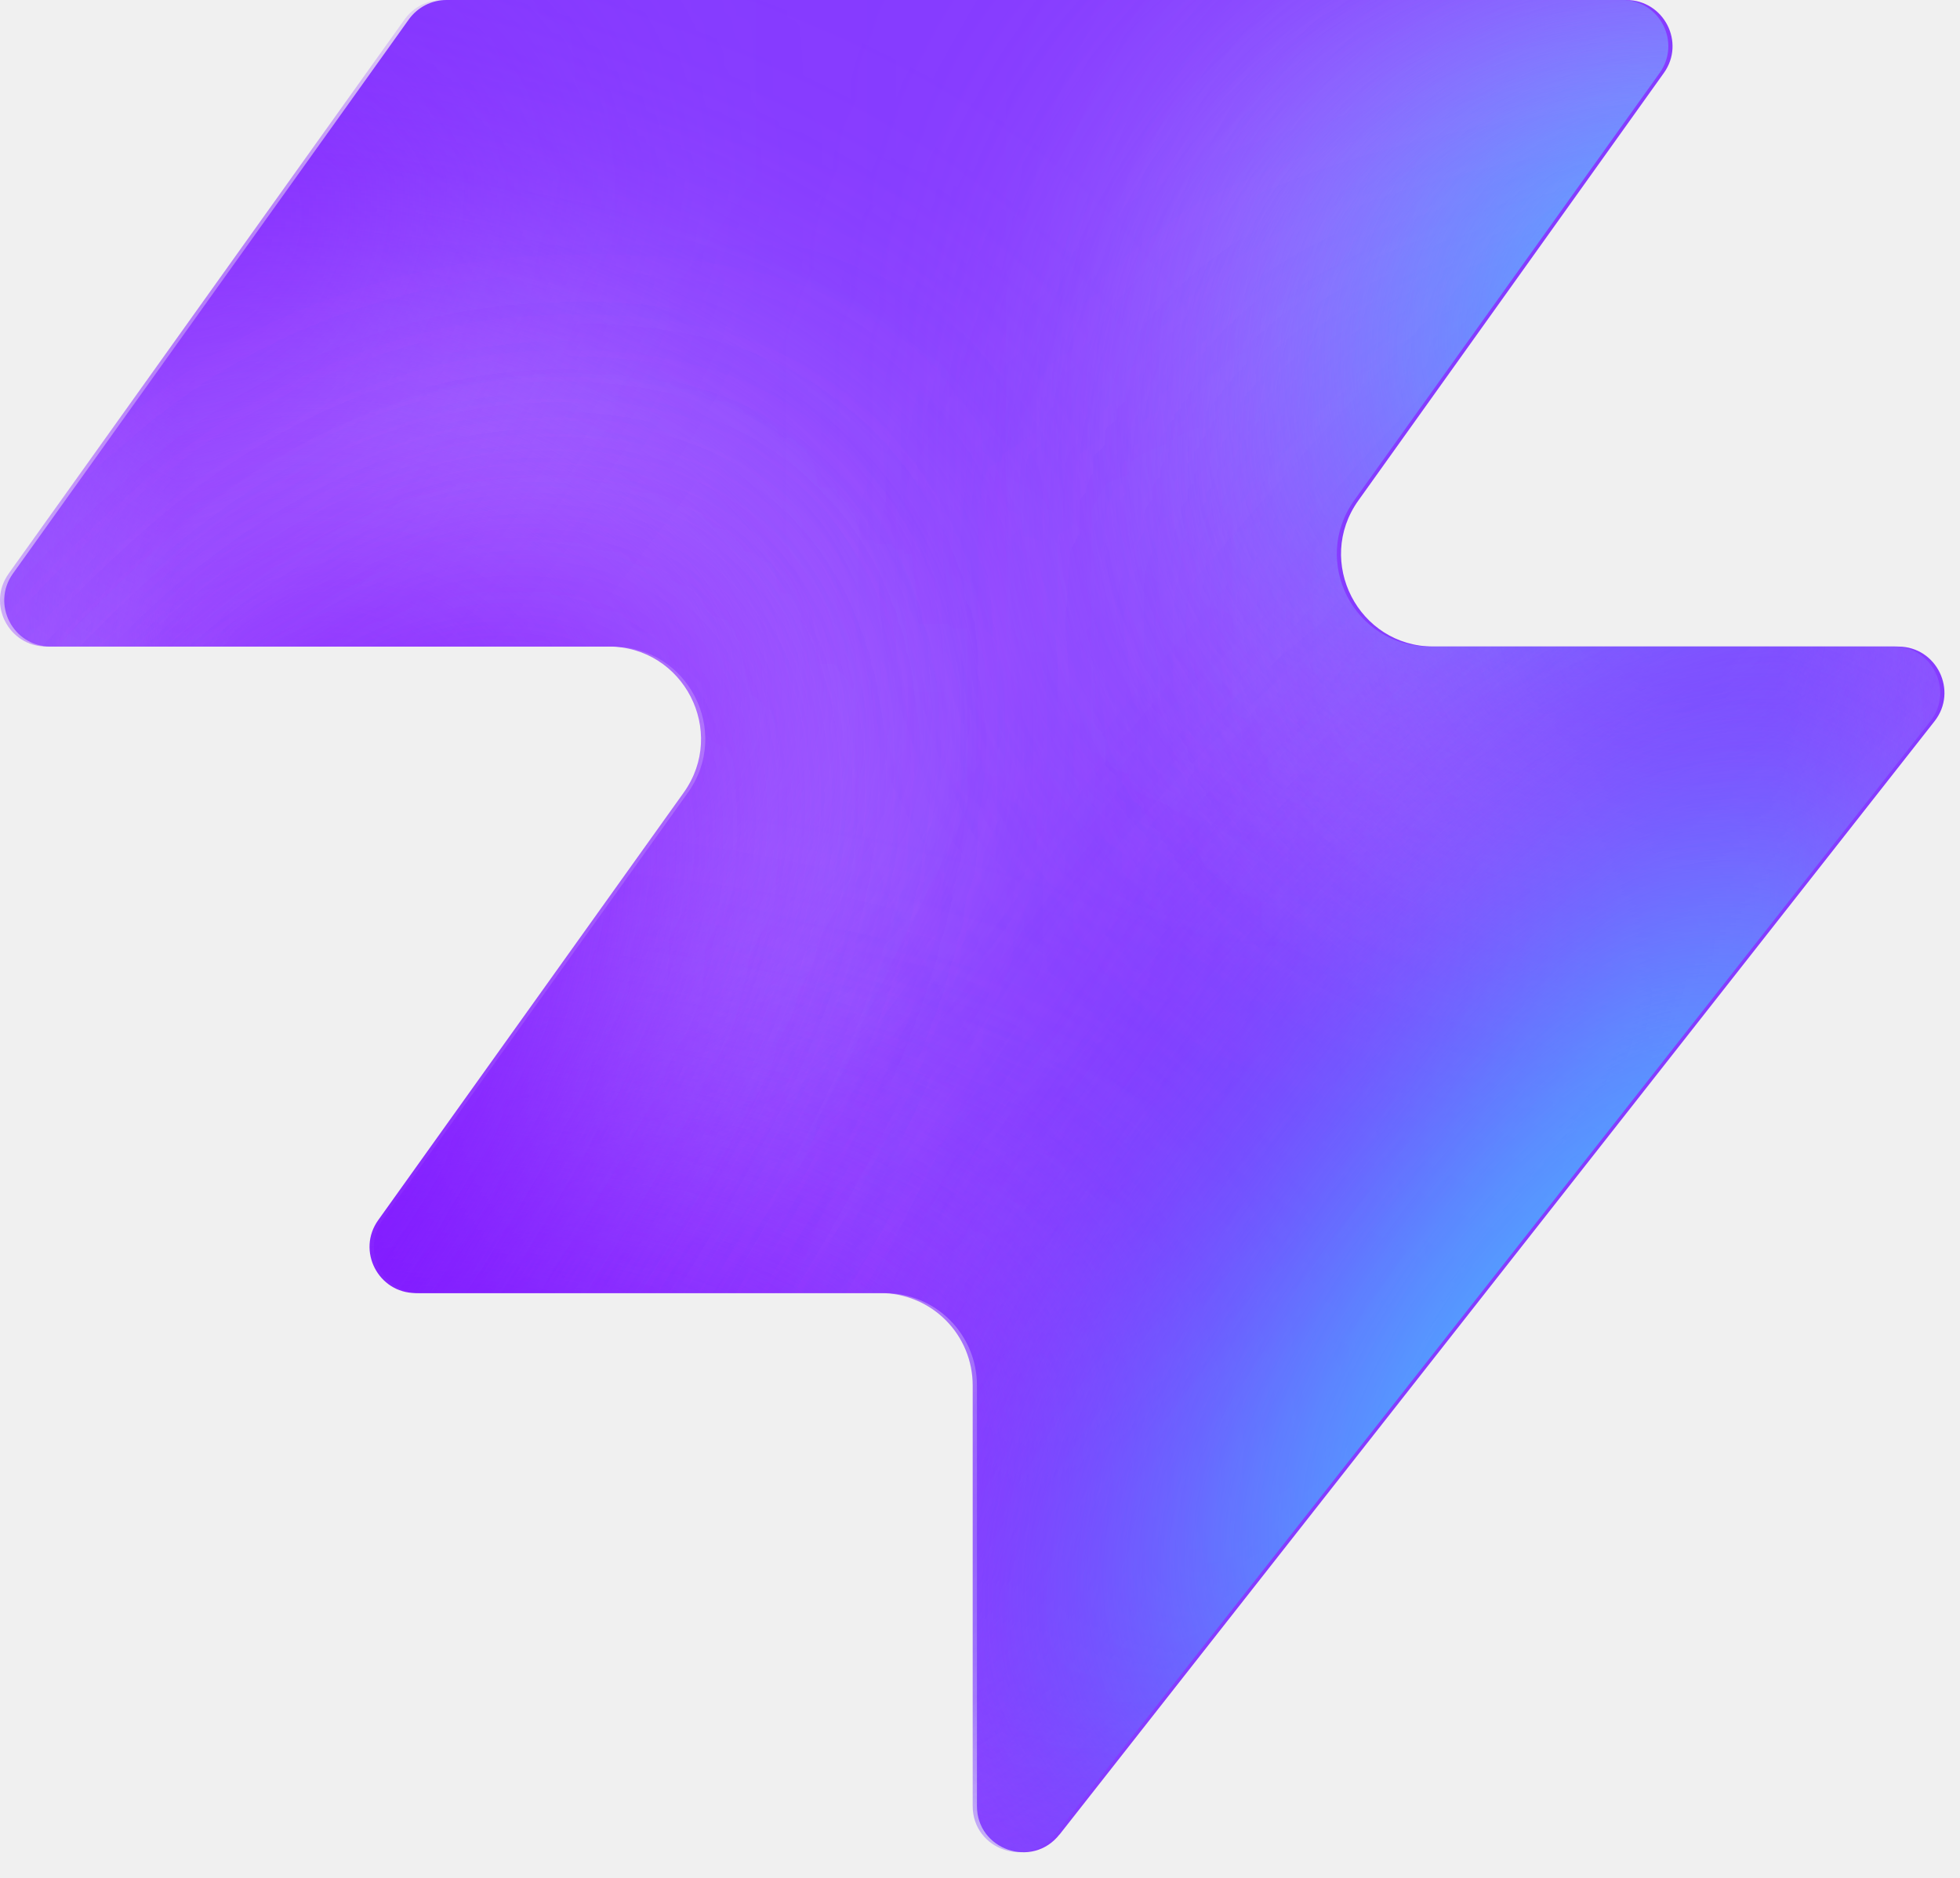
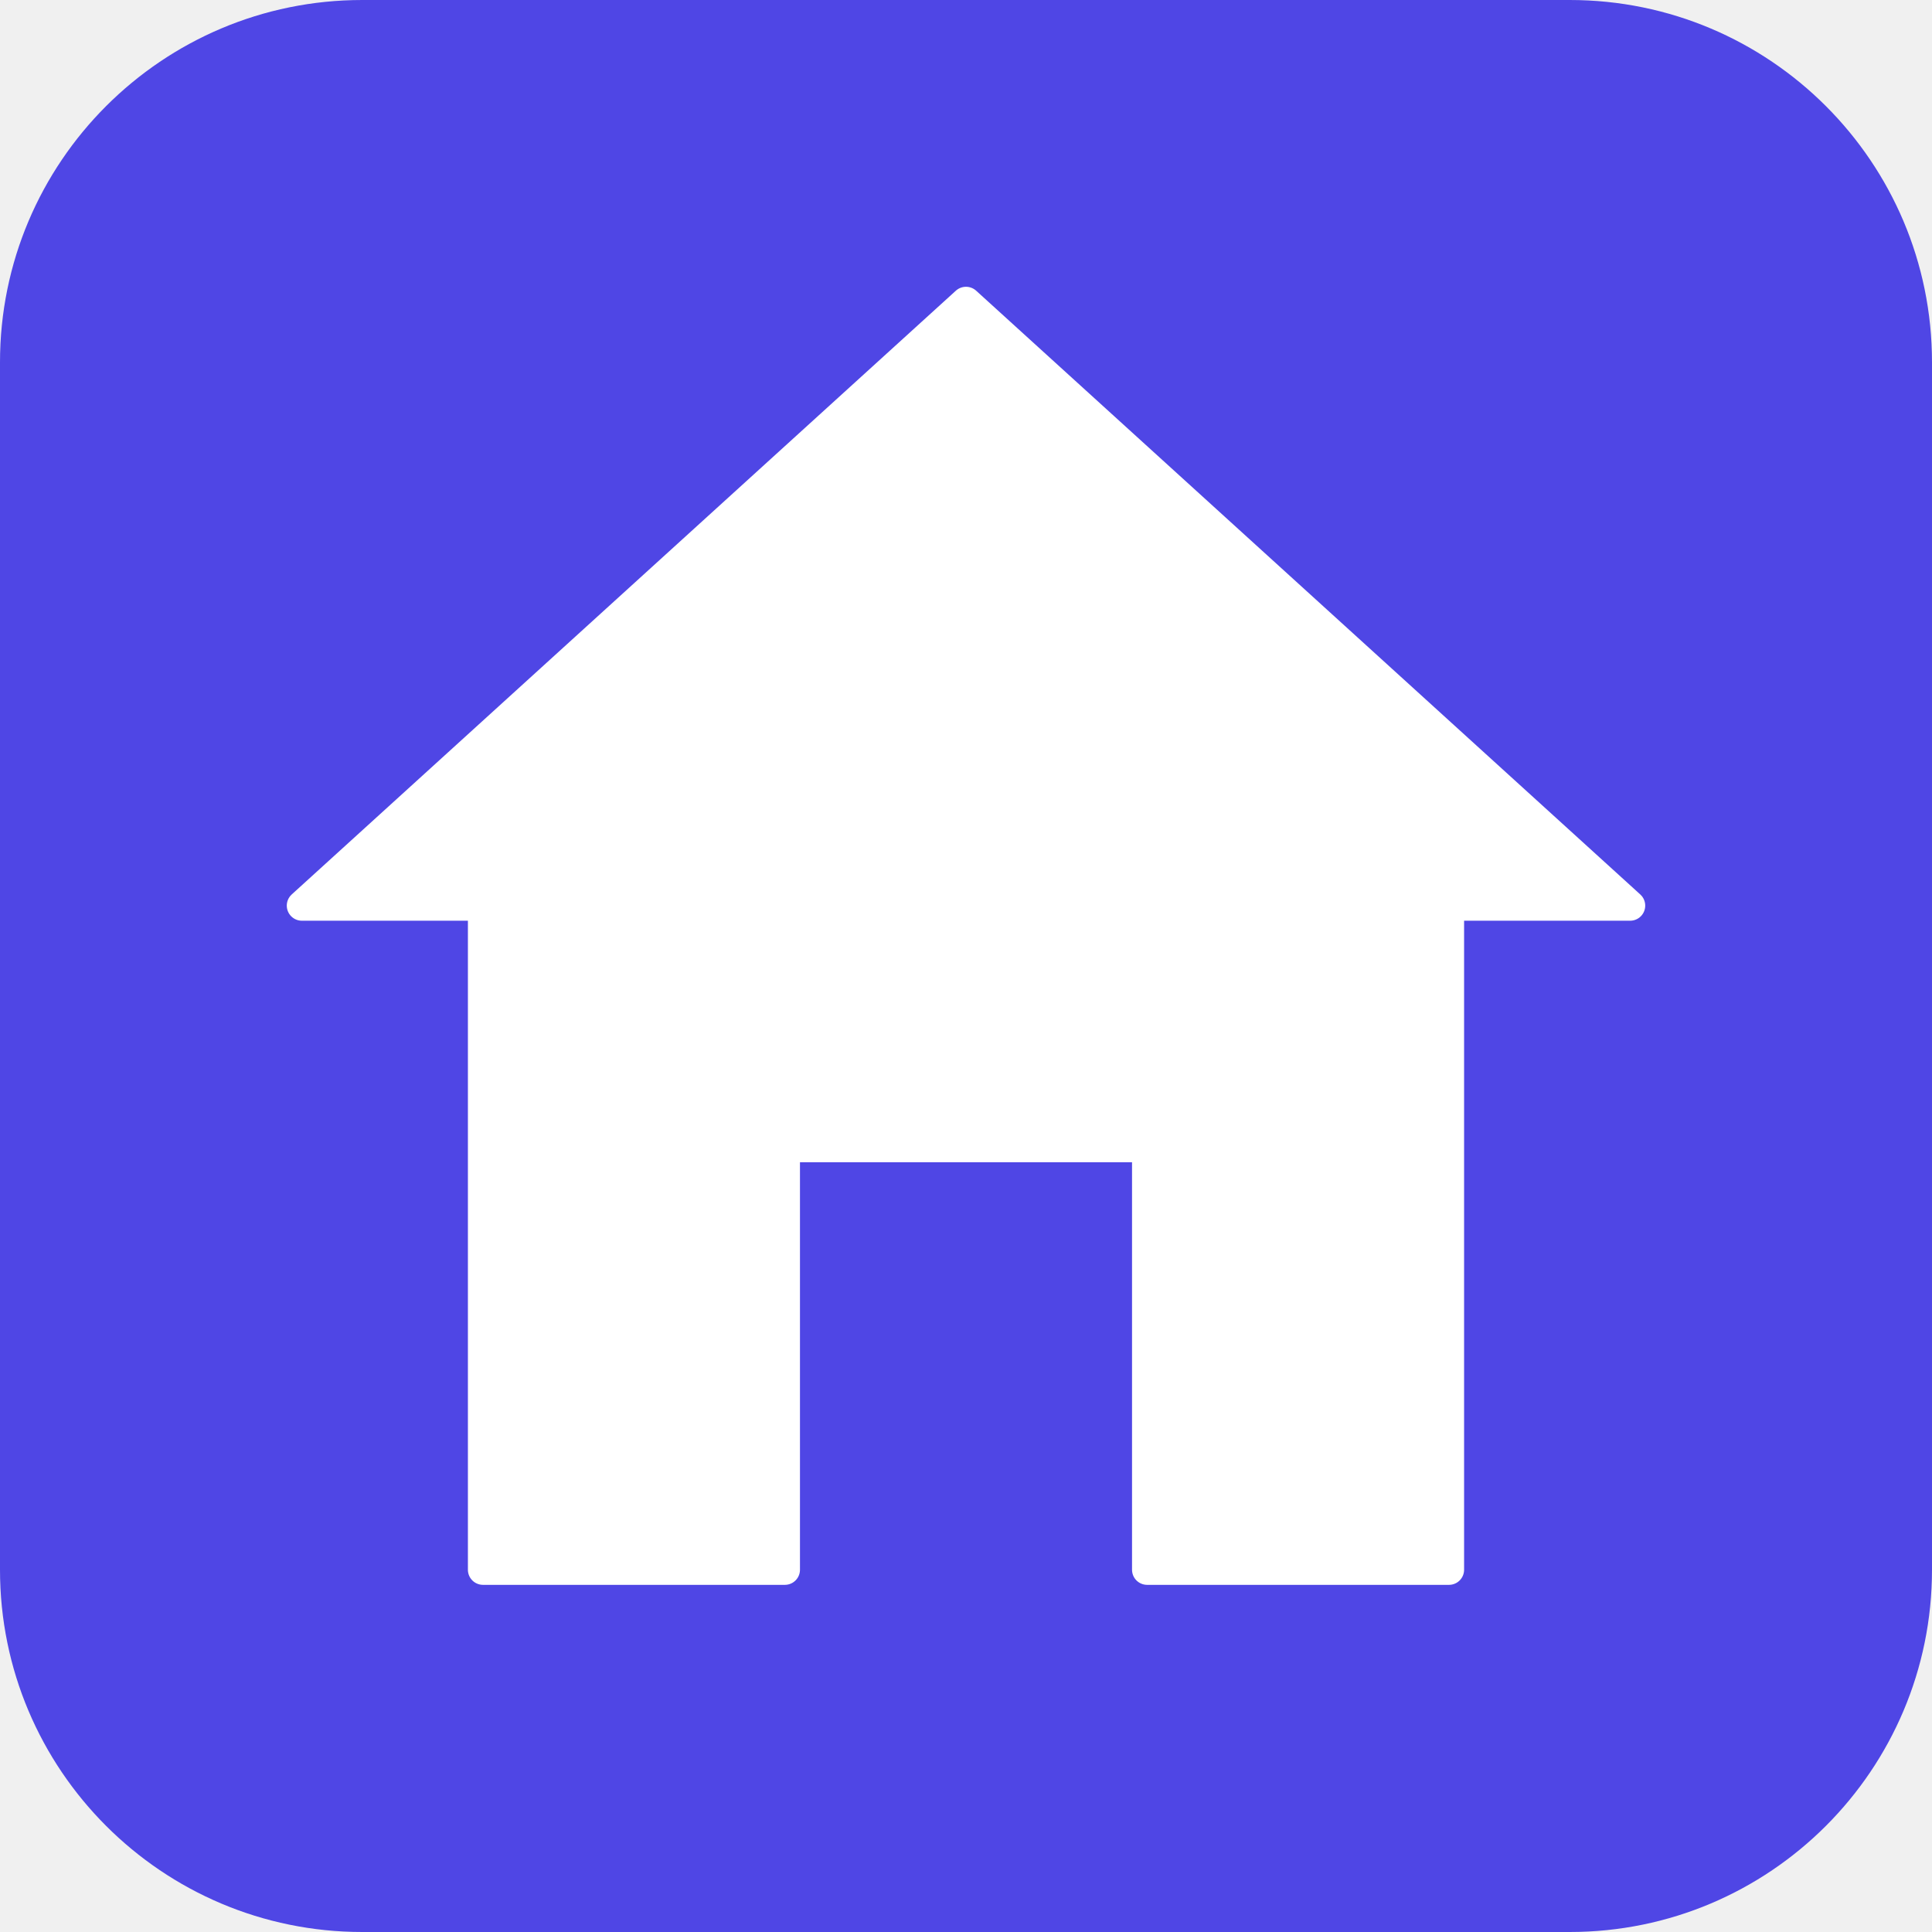
- <svg xmlns="http://www.w3.org/2000/svg" width="48" height="46" fill="none" viewBox="0 0 48 46">
-   <path fill="#863bff" d="M25.946 44.938c-.664.845-2.021.375-2.021-.698V33.937a2.26 2.26 0 0 0-2.262-2.262H10.287c-.92 0-1.456-1.04-.92-1.788l7.48-10.471c1.07-1.497 0-3.578-1.842-3.578H1.237c-.92 0-1.456-1.04-.92-1.788L10.013.474c.214-.297.556-.474.92-.474h28.894c.92 0 1.456 1.04.92 1.788l-7.48 10.471c-1.07 1.498 0 3.579 1.842 3.579h11.377c.943 0 1.473 1.088.89 1.83L25.947 44.94z" style="fill:#863bff;fill:color(display-p3 .525 .23 1);fill-opacity:1" />
-   <mask id="a" width="48" height="46" x="0" y="0" maskUnits="userSpaceOnUse" style="mask-type:alpha">
-     <path fill="#000" d="M25.842 44.938c-.664.844-2.021.375-2.021-.698V33.937a2.26 2.26 0 0 0-2.262-2.262H10.183c-.92 0-1.456-1.04-.92-1.788l7.48-10.471c1.07-1.498 0-3.579-1.842-3.579H1.133c-.92 0-1.456-1.04-.92-1.787L9.91.473c.214-.297.556-.474.92-.474h28.894c.92 0 1.456 1.04.92 1.788l-7.48 10.471c-1.07 1.498 0 3.578 1.842 3.578h11.377c.943 0 1.473 1.088.89 1.832L25.843 44.94z" style="fill:#000;fill-opacity:1" />
-   </mask>
-   <g mask="url(#a)">
-     <g filter="url(#b)">
-       <ellipse cx="5.508" cy="14.704" fill="#ede6ff" rx="5.508" ry="14.704" style="fill:#ede6ff;fill:color(display-p3 .927 .903 1);fill-opacity:1" transform="matrix(.00324 1 1 -.00324 -4.47 31.516)" />
-     </g>
-     <g filter="url(#c)">
-       <ellipse cx="10.399" cy="29.851" fill="#ede6ff" rx="10.399" ry="29.851" style="fill:#ede6ff;fill:color(display-p3 .927 .903 1);fill-opacity:1" transform="matrix(.00324 1 1 -.00324 -39.328 7.883)" />
-     </g>
-     <g filter="url(#d)">
-       <ellipse cx="5.508" cy="30.487" fill="#7e14ff" rx="5.508" ry="30.487" style="fill:#7e14ff;fill:color(display-p3 .492 .077 1);fill-opacity:1" transform="rotate(89.814 -25.913 -14.639)scale(1 -1)" />
-     </g>
-     <g filter="url(#e)">
-       <ellipse cx="5.508" cy="30.599" fill="#7e14ff" rx="5.508" ry="30.599" style="fill:#7e14ff;fill:color(display-p3 .492 .077 1);fill-opacity:1" transform="rotate(89.814 -32.644 -3.334)scale(1 -1)" />
-     </g>
-     <g filter="url(#f)">
-       <ellipse cx="5.508" cy="30.599" fill="#7e14ff" rx="5.508" ry="30.599" style="fill:#7e14ff;fill:color(display-p3 .492 .077 1);fill-opacity:1" transform="matrix(.00324 1 1 -.00324 -34.34 30.47)" />
-     </g>
-     <g filter="url(#g)">
-       <ellipse cx="14.072" cy="22.078" fill="#ede6ff" rx="14.072" ry="22.078" style="fill:#ede6ff;fill:color(display-p3 .927 .903 1);fill-opacity:1" transform="rotate(93.35 24.506 48.493)scale(-1 1)" />
-     </g>
-     <g filter="url(#h)">
-       <ellipse cx="3.47" cy="21.501" fill="#7e14ff" rx="3.47" ry="21.501" style="fill:#7e14ff;fill:color(display-p3 .492 .077 1);fill-opacity:1" transform="rotate(89.009 28.708 47.59)scale(-1 1)" />
-     </g>
-     <g filter="url(#i)">
-       <ellipse cx="3.47" cy="21.501" fill="#7e14ff" rx="3.47" ry="21.501" style="fill:#7e14ff;fill:color(display-p3 .492 .077 1);fill-opacity:1" transform="rotate(89.009 28.708 47.59)scale(-1 1)" />
-     </g>
-     <g filter="url(#j)">
-       <ellipse cx=".387" cy="8.972" fill="#7e14ff" rx="4.407" ry="29.108" style="fill:#7e14ff;fill:color(display-p3 .492 .077 1);fill-opacity:1" transform="rotate(39.51 .387 8.972)" />
-     </g>
-     <g filter="url(#k)">
-       <ellipse cx="47.523" cy="-6.092" fill="#7e14ff" rx="4.407" ry="29.108" style="fill:#7e14ff;fill:color(display-p3 .492 .077 1);fill-opacity:1" transform="rotate(37.892 47.523 -6.092)" />
-     </g>
-     <g filter="url(#l)">
-       <ellipse cx="41.412" cy="6.333" fill="#47bfff" rx="5.971" ry="9.665" style="fill:#47bfff;fill:color(display-p3 .28 .748 1);fill-opacity:1" transform="rotate(37.892 41.412 6.333)" />
-     </g>
-     <g filter="url(#m)">
-       <ellipse cx="-1.879" cy="38.332" fill="#7e14ff" rx="4.407" ry="29.108" style="fill:#7e14ff;fill:color(display-p3 .492 .077 1);fill-opacity:1" transform="rotate(37.892 -1.88 38.332)" />
-     </g>
-     <g filter="url(#n)">
-       <ellipse cx="-1.879" cy="38.332" fill="#7e14ff" rx="4.407" ry="29.108" style="fill:#7e14ff;fill:color(display-p3 .492 .077 1);fill-opacity:1" transform="rotate(37.892 -1.88 38.332)" />
-     </g>
-     <g filter="url(#o)">
-       <ellipse cx="35.651" cy="29.907" fill="#7e14ff" rx="4.407" ry="29.108" style="fill:#7e14ff;fill:color(display-p3 .492 .077 1);fill-opacity:1" transform="rotate(37.892 35.651 29.907)" />
-     </g>
-     <g filter="url(#p)">
-       <ellipse cx="38.418" cy="32.4" fill="#47bfff" rx="5.971" ry="15.297" style="fill:#47bfff;fill:color(display-p3 .28 .748 1);fill-opacity:1" transform="rotate(37.892 38.418 32.4)" />
-     </g>
-   </g>
-   <defs>
-     <filter id="b" width="60.045" height="41.654" x="-19.77" y="16.149" color-interpolation-filters="sRGB" filterUnits="userSpaceOnUse">
-       <feFlood flood-opacity="0" result="BackgroundImageFix" />
-       <feBlend in="SourceGraphic" in2="BackgroundImageFix" result="shape" />
-       <feGaussianBlur result="effect1_foregroundBlur_2002_17158" stdDeviation="7.659" />
-     </filter>
-     <filter id="c" width="90.34" height="51.437" x="-54.613" y="-7.533" color-interpolation-filters="sRGB" filterUnits="userSpaceOnUse">
-       <feFlood flood-opacity="0" result="BackgroundImageFix" />
-       <feBlend in="SourceGraphic" in2="BackgroundImageFix" result="shape" />
-       <feGaussianBlur result="effect1_foregroundBlur_2002_17158" stdDeviation="7.659" />
-     </filter>
-     <filter id="d" width="79.355" height="29.4" x="-49.64" y="2.03" color-interpolation-filters="sRGB" filterUnits="userSpaceOnUse">
-       <feFlood flood-opacity="0" result="BackgroundImageFix" />
-       <feBlend in="SourceGraphic" in2="BackgroundImageFix" result="shape" />
-       <feGaussianBlur result="effect1_foregroundBlur_2002_17158" stdDeviation="4.596" />
-     </filter>
-     <filter id="e" width="79.579" height="29.4" x="-45.045" y="20.029" color-interpolation-filters="sRGB" filterUnits="userSpaceOnUse">
-       <feFlood flood-opacity="0" result="BackgroundImageFix" />
-       <feBlend in="SourceGraphic" in2="BackgroundImageFix" result="shape" />
-       <feGaussianBlur result="effect1_foregroundBlur_2002_17158" stdDeviation="4.596" />
-     </filter>
-     <filter id="f" width="79.579" height="29.4" x="-43.513" y="21.178" color-interpolation-filters="sRGB" filterUnits="userSpaceOnUse">
-       <feFlood flood-opacity="0" result="BackgroundImageFix" />
-       <feBlend in="SourceGraphic" in2="BackgroundImageFix" result="shape" />
-       <feGaussianBlur result="effect1_foregroundBlur_2002_17158" stdDeviation="4.596" />
-     </filter>
-     <filter id="g" width="74.749" height="58.852" x="15.756" y="-17.901" color-interpolation-filters="sRGB" filterUnits="userSpaceOnUse">
-       <feFlood flood-opacity="0" result="BackgroundImageFix" />
-       <feBlend in="SourceGraphic" in2="BackgroundImageFix" result="shape" />
-       <feGaussianBlur result="effect1_foregroundBlur_2002_17158" stdDeviation="7.659" />
-     </filter>
-     <filter id="h" width="61.377" height="25.362" x="23.548" y="2.284" color-interpolation-filters="sRGB" filterUnits="userSpaceOnUse">
-       <feFlood flood-opacity="0" result="BackgroundImageFix" />
-       <feBlend in="SourceGraphic" in2="BackgroundImageFix" result="shape" />
-       <feGaussianBlur result="effect1_foregroundBlur_2002_17158" stdDeviation="4.596" />
-     </filter>
-     <filter id="i" width="61.377" height="25.362" x="23.548" y="2.284" color-interpolation-filters="sRGB" filterUnits="userSpaceOnUse">
-       <feFlood flood-opacity="0" result="BackgroundImageFix" />
-       <feBlend in="SourceGraphic" in2="BackgroundImageFix" result="shape" />
-       <feGaussianBlur result="effect1_foregroundBlur_2002_17158" stdDeviation="4.596" />
-     </filter>
-     <filter id="j" width="56.045" height="63.649" x="-27.636" y="-22.853" color-interpolation-filters="sRGB" filterUnits="userSpaceOnUse">
-       <feFlood flood-opacity="0" result="BackgroundImageFix" />
-       <feBlend in="SourceGraphic" in2="BackgroundImageFix" result="shape" />
-       <feGaussianBlur result="effect1_foregroundBlur_2002_17158" stdDeviation="4.596" />
-     </filter>
-     <filter id="k" width="54.814" height="64.646" x="20.116" y="-38.415" color-interpolation-filters="sRGB" filterUnits="userSpaceOnUse">
-       <feFlood flood-opacity="0" result="BackgroundImageFix" />
-       <feBlend in="SourceGraphic" in2="BackgroundImageFix" result="shape" />
-       <feGaussianBlur result="effect1_foregroundBlur_2002_17158" stdDeviation="4.596" />
-     </filter>
-     <filter id="l" width="33.541" height="35.313" x="24.641" y="-11.323" color-interpolation-filters="sRGB" filterUnits="userSpaceOnUse">
-       <feFlood flood-opacity="0" result="BackgroundImageFix" />
-       <feBlend in="SourceGraphic" in2="BackgroundImageFix" result="shape" />
-       <feGaussianBlur result="effect1_foregroundBlur_2002_17158" stdDeviation="4.596" />
-     </filter>
-     <filter id="m" width="54.814" height="64.646" x="-29.286" y="6.009" color-interpolation-filters="sRGB" filterUnits="userSpaceOnUse">
-       <feFlood flood-opacity="0" result="BackgroundImageFix" />
-       <feBlend in="SourceGraphic" in2="BackgroundImageFix" result="shape" />
-       <feGaussianBlur result="effect1_foregroundBlur_2002_17158" stdDeviation="4.596" />
-     </filter>
-     <filter id="n" width="54.814" height="64.646" x="-29.286" y="6.009" color-interpolation-filters="sRGB" filterUnits="userSpaceOnUse">
-       <feFlood flood-opacity="0" result="BackgroundImageFix" />
-       <feBlend in="SourceGraphic" in2="BackgroundImageFix" result="shape" />
-       <feGaussianBlur result="effect1_foregroundBlur_2002_17158" stdDeviation="4.596" />
-     </filter>
-     <filter id="o" width="54.814" height="64.646" x="8.244" y="-2.416" color-interpolation-filters="sRGB" filterUnits="userSpaceOnUse">
-       <feFlood flood-opacity="0" result="BackgroundImageFix" />
-       <feBlend in="SourceGraphic" in2="BackgroundImageFix" result="shape" />
-       <feGaussianBlur result="effect1_foregroundBlur_2002_17158" stdDeviation="4.596" />
-     </filter>
-     <filter id="p" width="39.409" height="43.623" x="18.713" y="10.588" color-interpolation-filters="sRGB" filterUnits="userSpaceOnUse">
-       <feFlood flood-opacity="0" result="BackgroundImageFix" />
-       <feBlend in="SourceGraphic" in2="BackgroundImageFix" result="shape" />
-       <feGaussianBlur result="effect1_foregroundBlur_2002_17158" stdDeviation="4.596" />
-     </filter>
-   </defs>
+ <svg xmlns="http://www.w3.org/2000/svg" viewBox="0 0 64 64">
+   <rect width="64" height="64" rx="12" fill="#4f46e5" />
+   <path d="M32 10 L54 30 L48 30 L48 52 L38 52 L38 38 L26 38 L26 52 L16 52 L16 30 L10 30 Z" fill="#fff" stroke="#fff" stroke-width="1" stroke-linejoin="round" />
+   <rect x="28" y="42" width="8" height="10" fill="#4f46e5" />
</svg>
